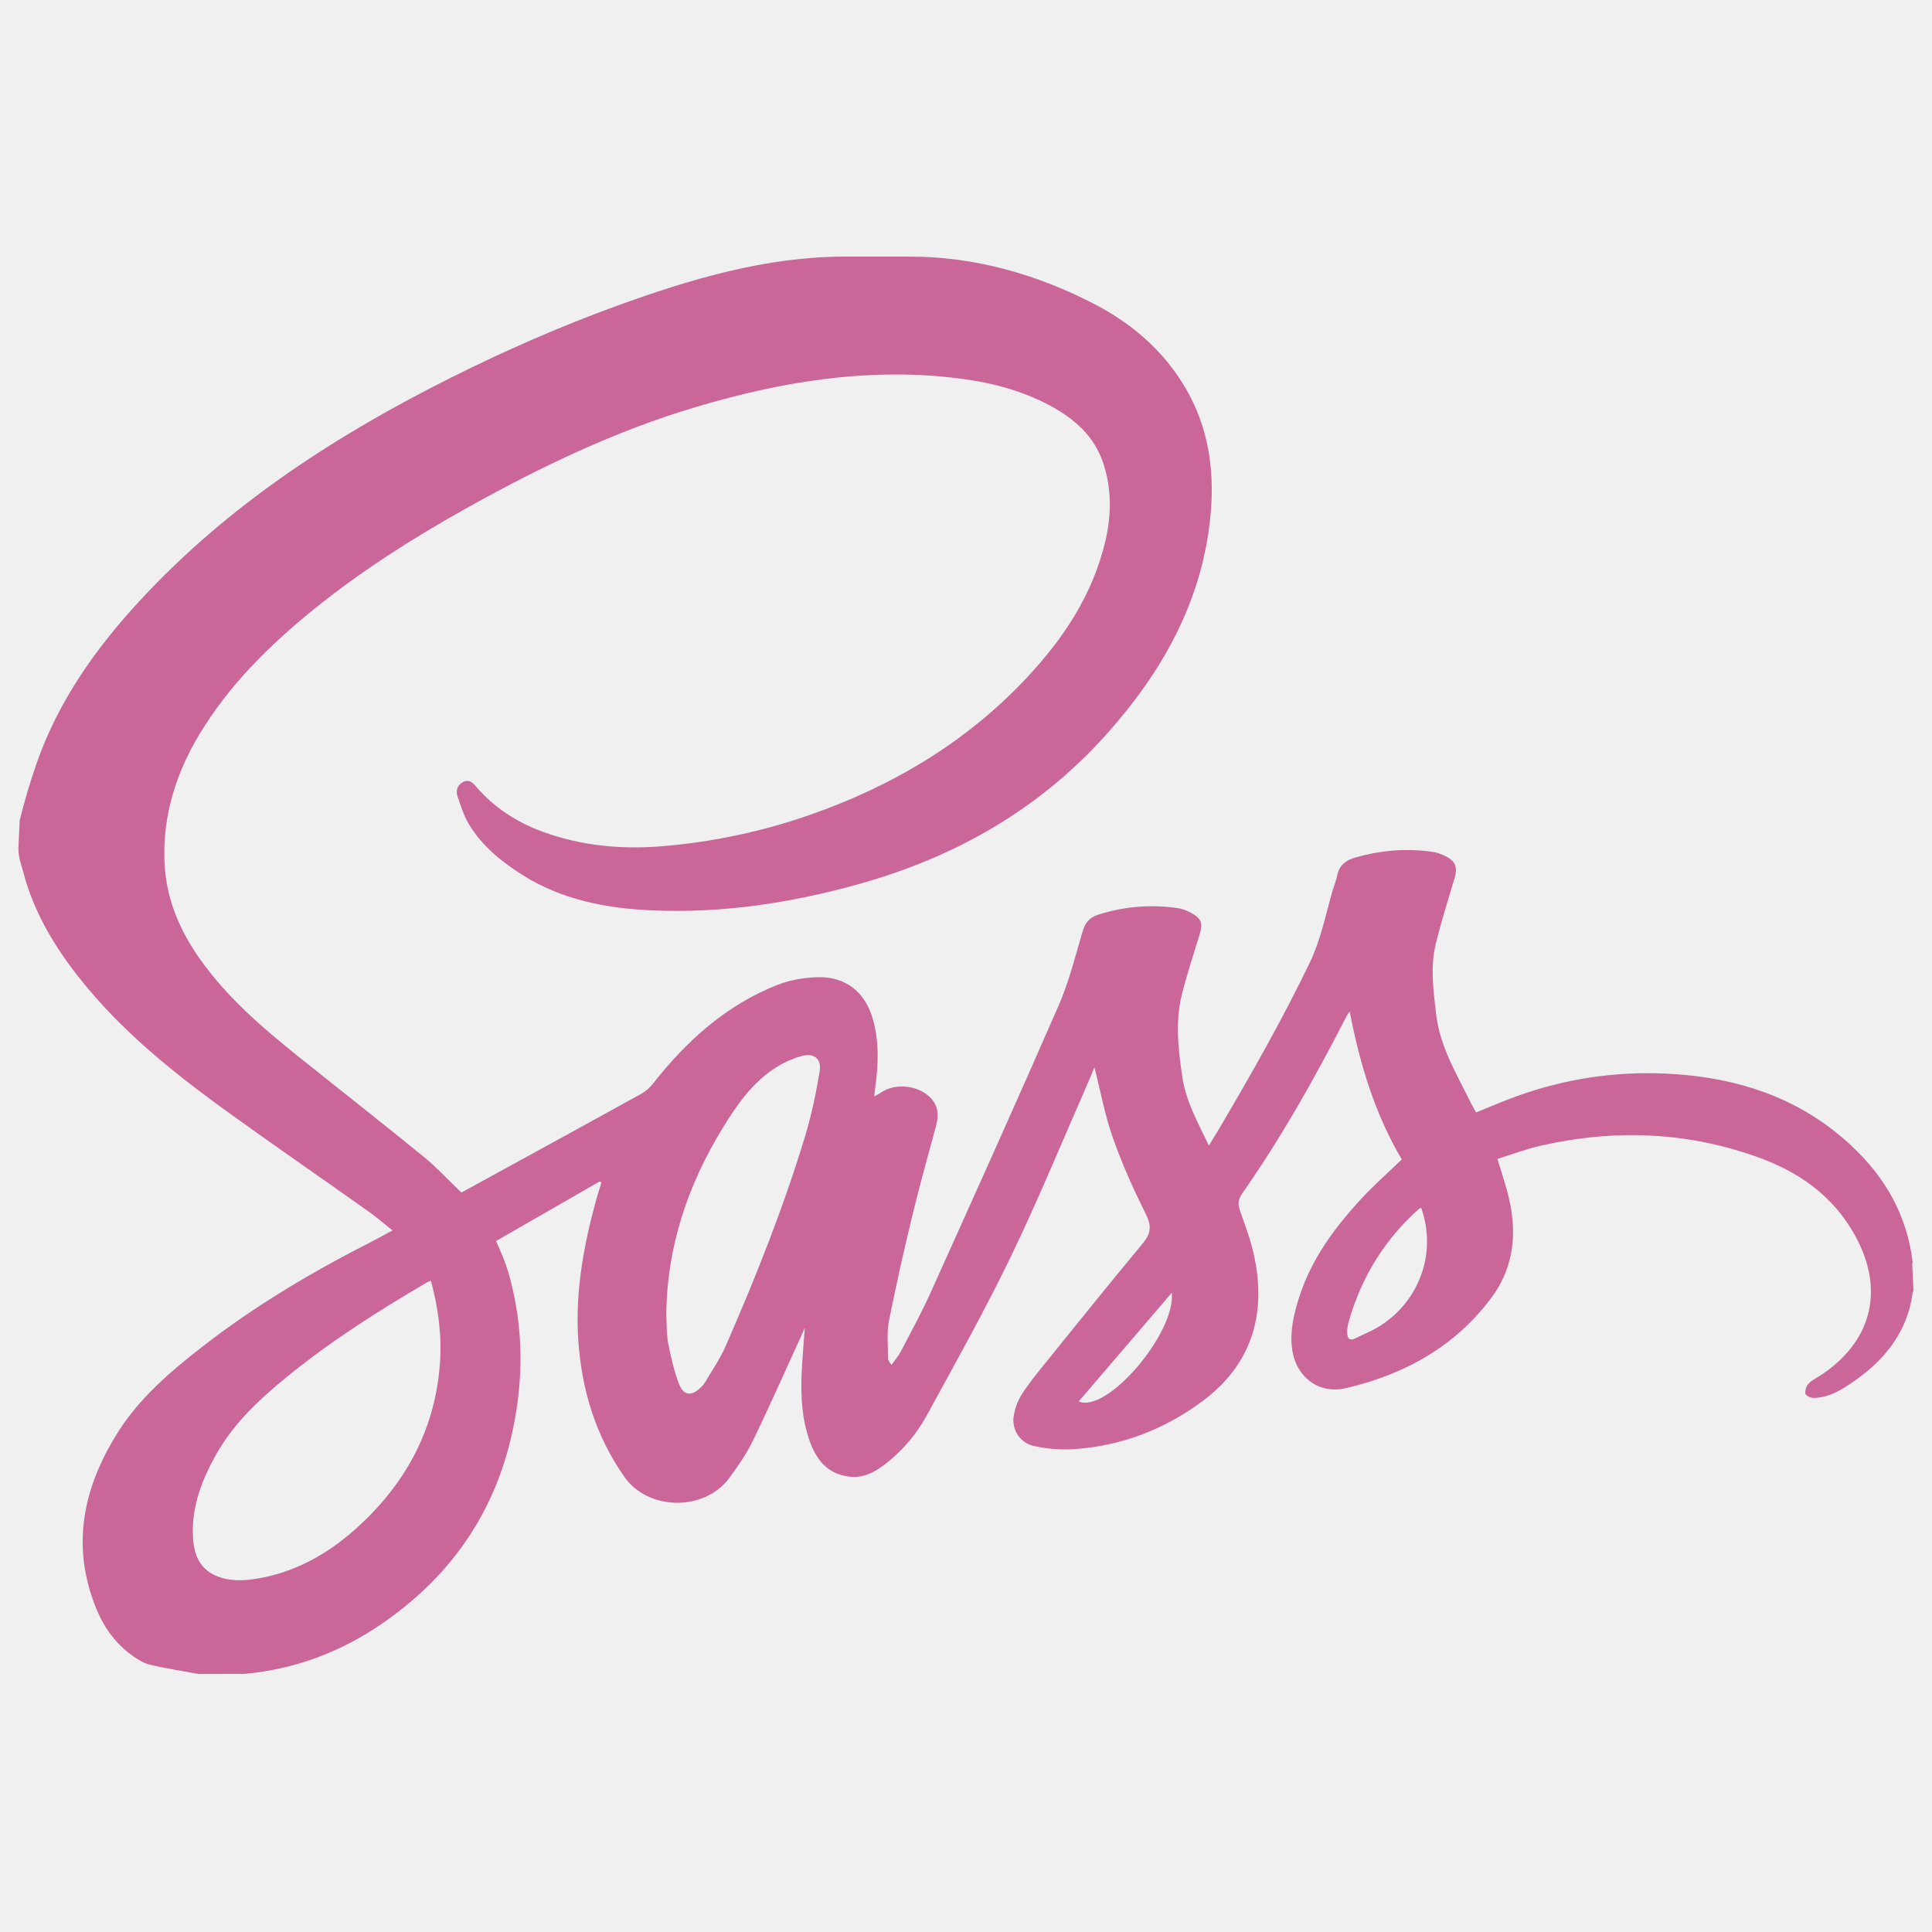
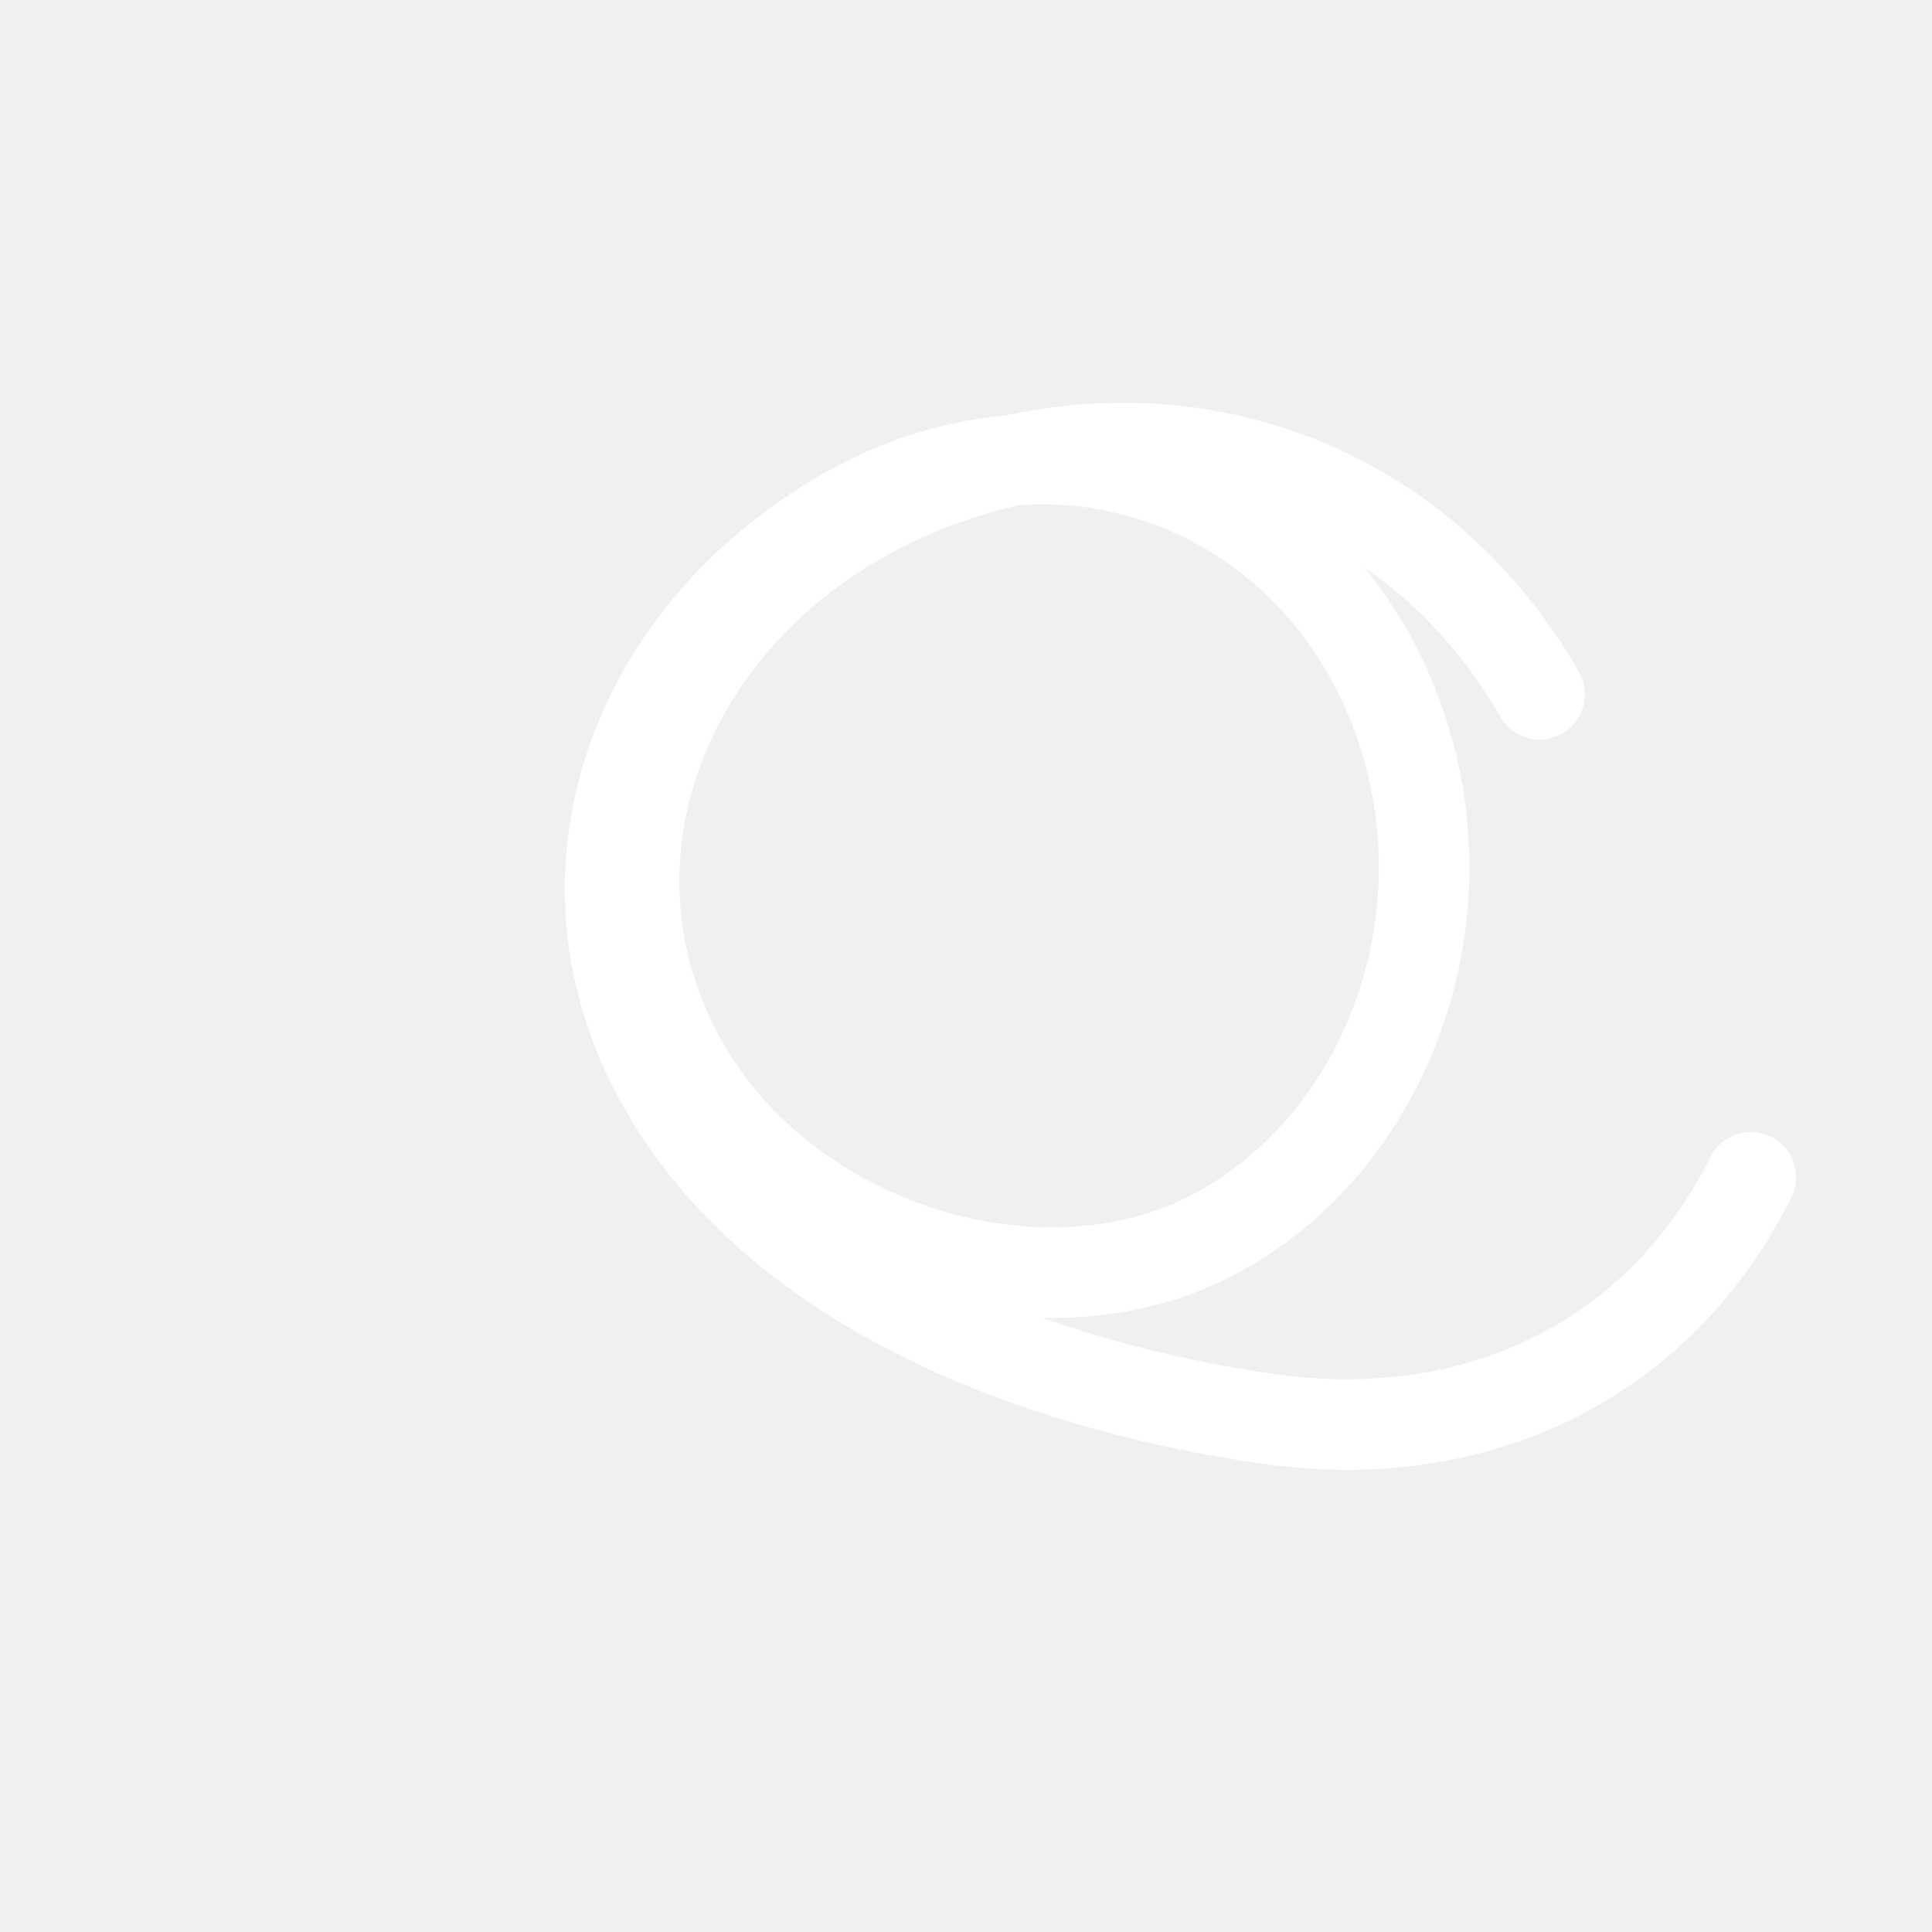
- <svg xmlns="http://www.w3.org/2000/svg" viewBox="0 0 128 128">
-   <path fill-rule="evenodd" clip-rule="evenodd" fill="#CB6699" d="M1.219 56.156c0 .703.207 1.167.323 1.618.756 2.933 2.381 5.45 4.309 7.746 2.746 3.272 6.109 5.906 9.554 8.383 2.988 2.148 6.037 4.248 9.037 6.38.515.366 1.002.787 1.561 1.236-.481.26-.881.489-1.297.7-3.959 2.008-7.768 4.259-11.279 6.986-2.116 1.644-4.162 3.391-5.607 5.674-2.325 3.672-3.148 7.584-1.415 11.761.506 1.22 1.278 2.274 2.367 3.053.353.252.749.502 1.162.6 1.058.249 2.136.412 3.207.609l3.033-.002c3.354-.299 6.407-1.448 9.166-3.352 4.312-2.976 7.217-6.966 8.466-12.087.908-3.722.945-7.448-.125-11.153a11.696 11.696 0 00-.354-1.014c-.13-.333-.283-.657-.463-1.072l6.876-3.954.103.088c-.125.409-.258.817-.371 1.23-.817 2.984-1.36 6.02-1.165 9.117.208 3.3 1.129 6.389 3.061 9.146 1.562 2.23 5.284 2.313 6.944.075.589-.795 1.16-1.626 1.589-2.513 1.121-2.315 2.159-4.671 3.23-7.011l.187-.428c-.077 1.108-.167 2.081-.208 3.055-.064 1.521.025 3.033.545 4.48.445 1.238 1.202 2.163 2.62 2.326.97.111 1.743-.333 2.456-.896a10.384 10.384 0 002.691-3.199c1.901-3.491 3.853-6.961 5.576-10.54 1.864-3.871 3.494-7.855 5.225-11.792l.286-.698c.409 1.607.694 3.181 1.219 4.671.61 1.729 1.365 3.417 2.187 5.058.389.775.344 1.278-.195 1.928-2.256 2.72-4.473 5.473-6.692 8.223-.491.607-.98 1.225-1.389 1.888a3.701 3.701 0 00-.48 1.364 1.737 1.737 0 001.383 1.971 9.661 9.661 0 002.708.193c3.097-.228 5.909-1.315 8.395-3.157 3.221-2.386 4.255-5.642 3.475-9.501-.211-1.047-.584-2.065-.947-3.074-.163-.455-.174-.774.123-1.198 2.575-3.677 4.775-7.578 6.821-11.569.081-.157.164-.314.306-.482.663 3.45 1.661 6.775 3.449 9.792-.912.879-1.815 1.676-2.632 2.554-1.799 1.934-3.359 4.034-4.173 6.595-.35 1.104-.619 2.226-.463 3.405.242 1.831 1.742 3.021 3.543 2.604 3.854-.892 7.181-2.708 9.612-5.925 1.636-2.166 1.785-4.582 1.1-7.113-.188-.688-.411-1.365-.651-2.154.951-.295 1.878-.649 2.837-.868 4.979-1.136 9.904-.938 14.702.86 2.801 1.05 5.064 2.807 6.406 5.571 1.639 3.379.733 6.585-2.452 8.721-.297.199-.637.356-.883.605a.869.869 0 00-.205.67c.021.123.346.277.533.275 1.047-.008 1.896-.557 2.711-1.121 2.042-1.413 3.532-3.314 3.853-5.817l.063-.188-.077-1.63c-.031-.094.023-.187.016-.258-.434-3.645-2.381-6.472-5.213-8.688-3.28-2.565-7.153-3.621-11.249-3.788a25.401 25.401 0 00-9.765 1.503c-.897.325-1.786.71-2.688 1.073-.121-.219-.251-.429-.358-.646-.926-1.896-2.048-3.708-2.296-5.882-.176-1.544-.392-3.086-.025-4.613.353-1.469.813-2.913 1.246-4.362.223-.746.066-1.164-.646-1.5a2.854 2.854 0 00-.786-.258c-1.75-.254-3.476-.109-5.171.384-.6.175-1.036.511-1.169 1.175-.076.381-.231.746-.339 1.122-.443 1.563-.757 3.156-1.473 4.645-1.794 3.735-3.842 7.329-5.938 10.897-.227.385-.466.763-.752 1.23-.736-1.54-1.521-2.922-1.759-4.542-.269-1.832-.481-3.661-.025-5.479.339-1.356.782-2.687 1.19-4.025.193-.636.104-.97-.472-1.305-.291-.169-.62-.319-.948-.368a11.643 11.643 0 00-5.354.438c-.543.176-.828.527-.994 1.087-.488 1.652-.904 3.344-1.589 4.915-2.774 6.36-5.628 12.687-8.479 19.013-.595 1.321-1.292 2.596-1.963 3.882-.17.326-.418.613-.63.919-.17-.201-.236-.339-.235-.477.005-.813-.092-1.65.063-2.436a172.189 172.189 0 011.578-7.099c.47-1.946 1.017-3.874 1.538-5.807.175-.647.178-1.252-.287-1.796-.781-.911-2.413-1.111-3.381-.409l-.428.242.083-.69c.204-1.479.245-2.953-.161-4.41-.506-1.816-1.802-2.861-3.686-2.803-.878.027-1.8.177-2.613.497-3.419 1.34-6.048 3.713-8.286 6.568a2.592 2.592 0 01-.757.654c-2.893 1.604-5.795 3.188-8.696 4.778l-3.229 1.769c-.866-.826-1.653-1.683-2.546-2.41-2.727-2.224-5.498-4.393-8.244-6.592-2.434-1.949-4.792-3.979-6.596-6.56-1.342-1.92-2.207-4.021-2.29-6.395-.105-3.025.753-5.789 2.293-8.362 1.97-3.292 4.657-5.934 7.611-8.327 3.125-2.53 6.505-4.678 10.008-6.639 4.901-2.743 9.942-5.171 15.347-6.774 5.542-1.644 11.165-2.585 16.965-1.929 2.28.258 4.494.78 6.527 1.895 1.557.853 2.834 1.97 3.428 3.716.586 1.718.568 3.459.162 5.204-.825 3.534-2.76 6.447-5.195 9.05-3.994 4.267-8.866 7.172-14.351 9.091a39.478 39.478 0 01-9.765 2.083c-2.729.229-5.401-.013-7.985-.962-1.711-.629-3.201-1.591-4.399-2.987-.214-.25-.488-.521-.887-.287-.391.23-.46.602-.329.979.219.626.421 1.278.762 1.838.857 1.405 2.107 2.424 3.483 3.298 2.643 1.681 5.597 2.246 8.66 2.377 4.648.201 9.183-.493 13.654-1.74 6.383-1.78 11.933-4.924 16.384-9.884 3.706-4.13 6.353-8.791 6.92-14.419.277-2.747-.018-5.438-1.304-7.944-1.395-2.715-3.613-4.734-6.265-6.125C68.756 18.179 64.588 17 60.286 17h-4.31c-5.21 0-10.247 1.493-15.143 3.274-3.706 1.349-7.34 2.941-10.868 4.703-7.683 3.839-14.838 8.468-20.715 14.833-2.928 3.171-5.407 6.67-6.833 10.79a40.494 40.494 0 00-1.111 3.746m27.839 36.013c-.333 4.459-2.354 8.074-5.657 11.002-1.858 1.646-3.989 2.818-6.471 3.23-.9.149-1.821.185-2.694-.188-1.245-.532-1.524-1.637-1.548-2.814-.037-1.876.62-3.572 1.521-5.186 1.176-2.104 2.9-3.708 4.741-5.206 2.9-2.361 6.046-4.359 9.268-6.245l.243-.1c.498 1.84.735 3.657.597 5.507zM54.303 70.98c-.235 1.424-.529 2.849-.945 4.229-1.438 4.777-3.285 9.406-5.282 13.973-.369.845-.906 1.616-1.373 2.417a1.689 1.689 0 01-.283.334c-.578.571-1.126.541-1.418-.206-.34-.868-.549-1.797-.729-2.716-.121-.617-.092-1.265-.13-1.897.039-4.494 1.41-8.578 3.736-12.38.959-1.568 2.003-3.062 3.598-4.054a6.27 6.27 0 011.595-.706c.85-.239 1.372.154 1.231 1.006zm17.164 21.868l6.169-7.203c.257 2.675-4.29 8.015-6.169 7.203zm19.703-4.847c-.436.25-.911.43-1.358.661-.409.212-.544-.002-.556-.354a2.385 2.385 0 01.093-.721c.833-2.938 2.366-5.446 4.647-7.486l.16-.082c1.085 3.035-.169 6.368-2.986 7.982z" />
+ <svg xmlns="http://www.w3.org/2000/svg" viewBox="0 0 128 128" width="100%" height="100%">
+   <path fill="none" stroke="#ffffff" stroke-width="6" stroke-linejoin="round" stroke-linecap="round" d="M102 46 C94 32, 78 26, 62 32 C46 38, 38 54, 44 68 C50 82, 68 88, 80 82 C92 76, 98 60, 92 46 C86 32, 70 26, 56 34 C42 42, 36 58, 44 72 C52 86, 70 92, 84 94 C98 96, 110 90, 116 78" />
</svg>
